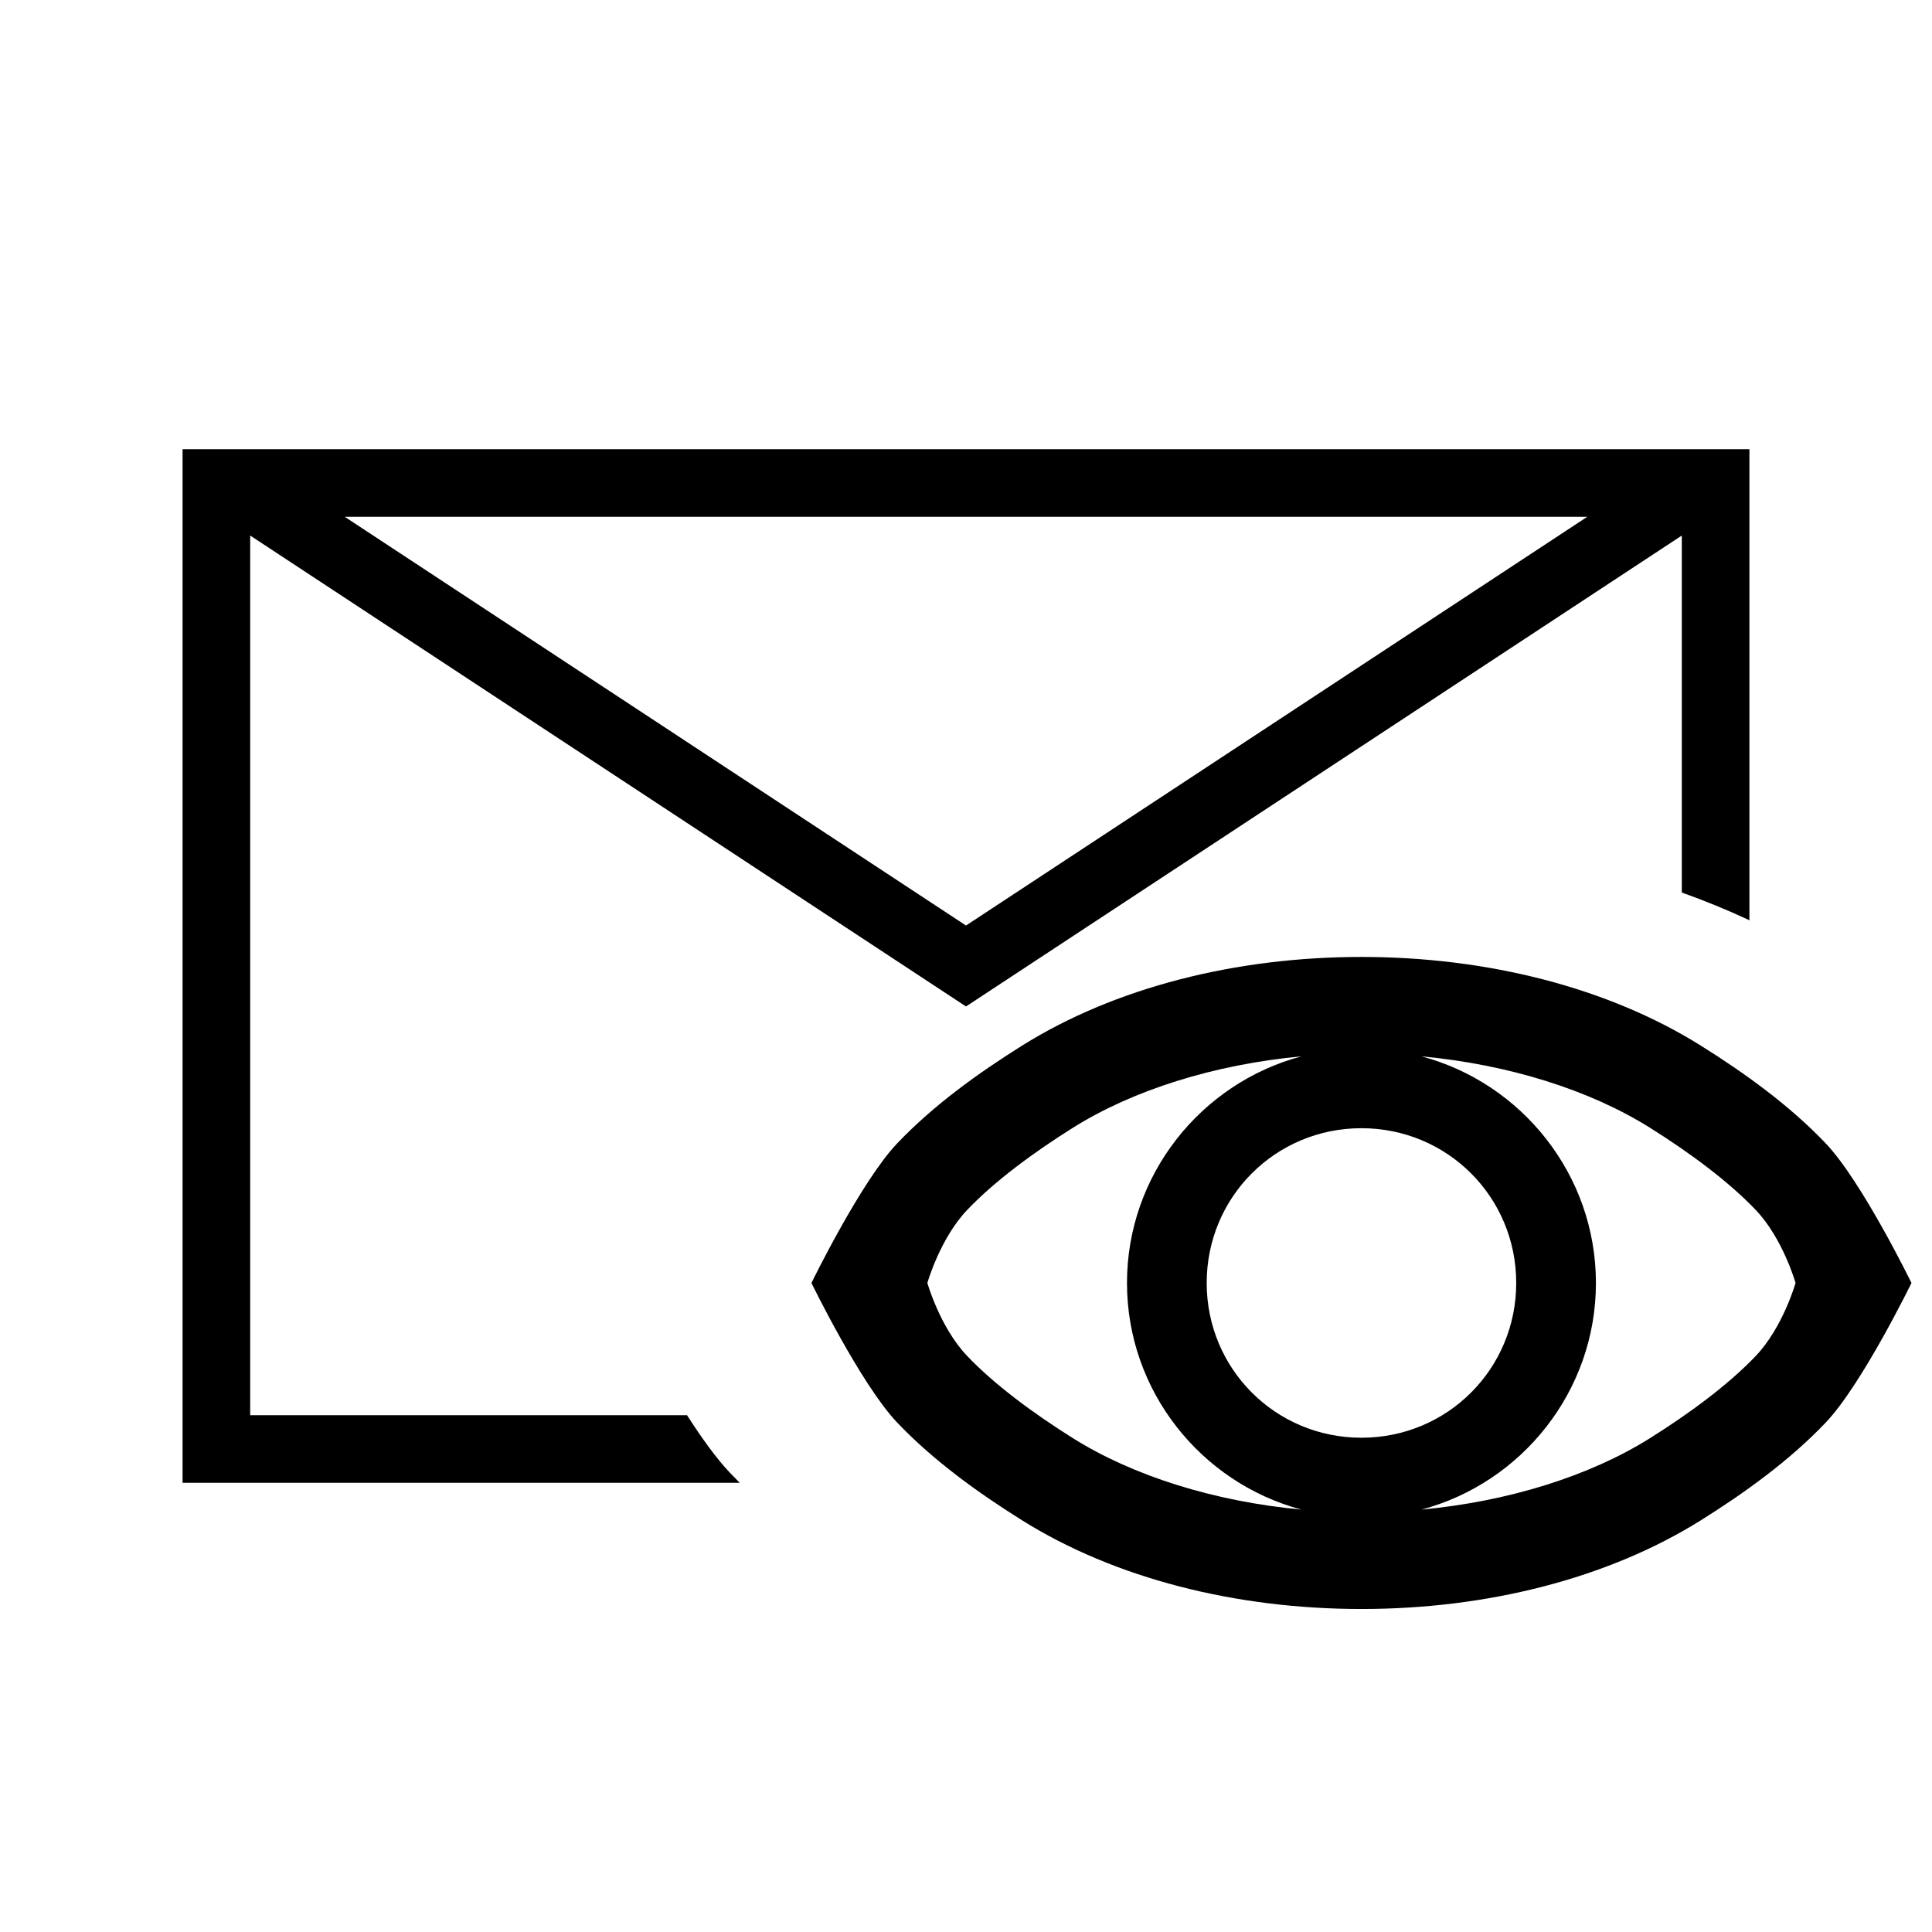
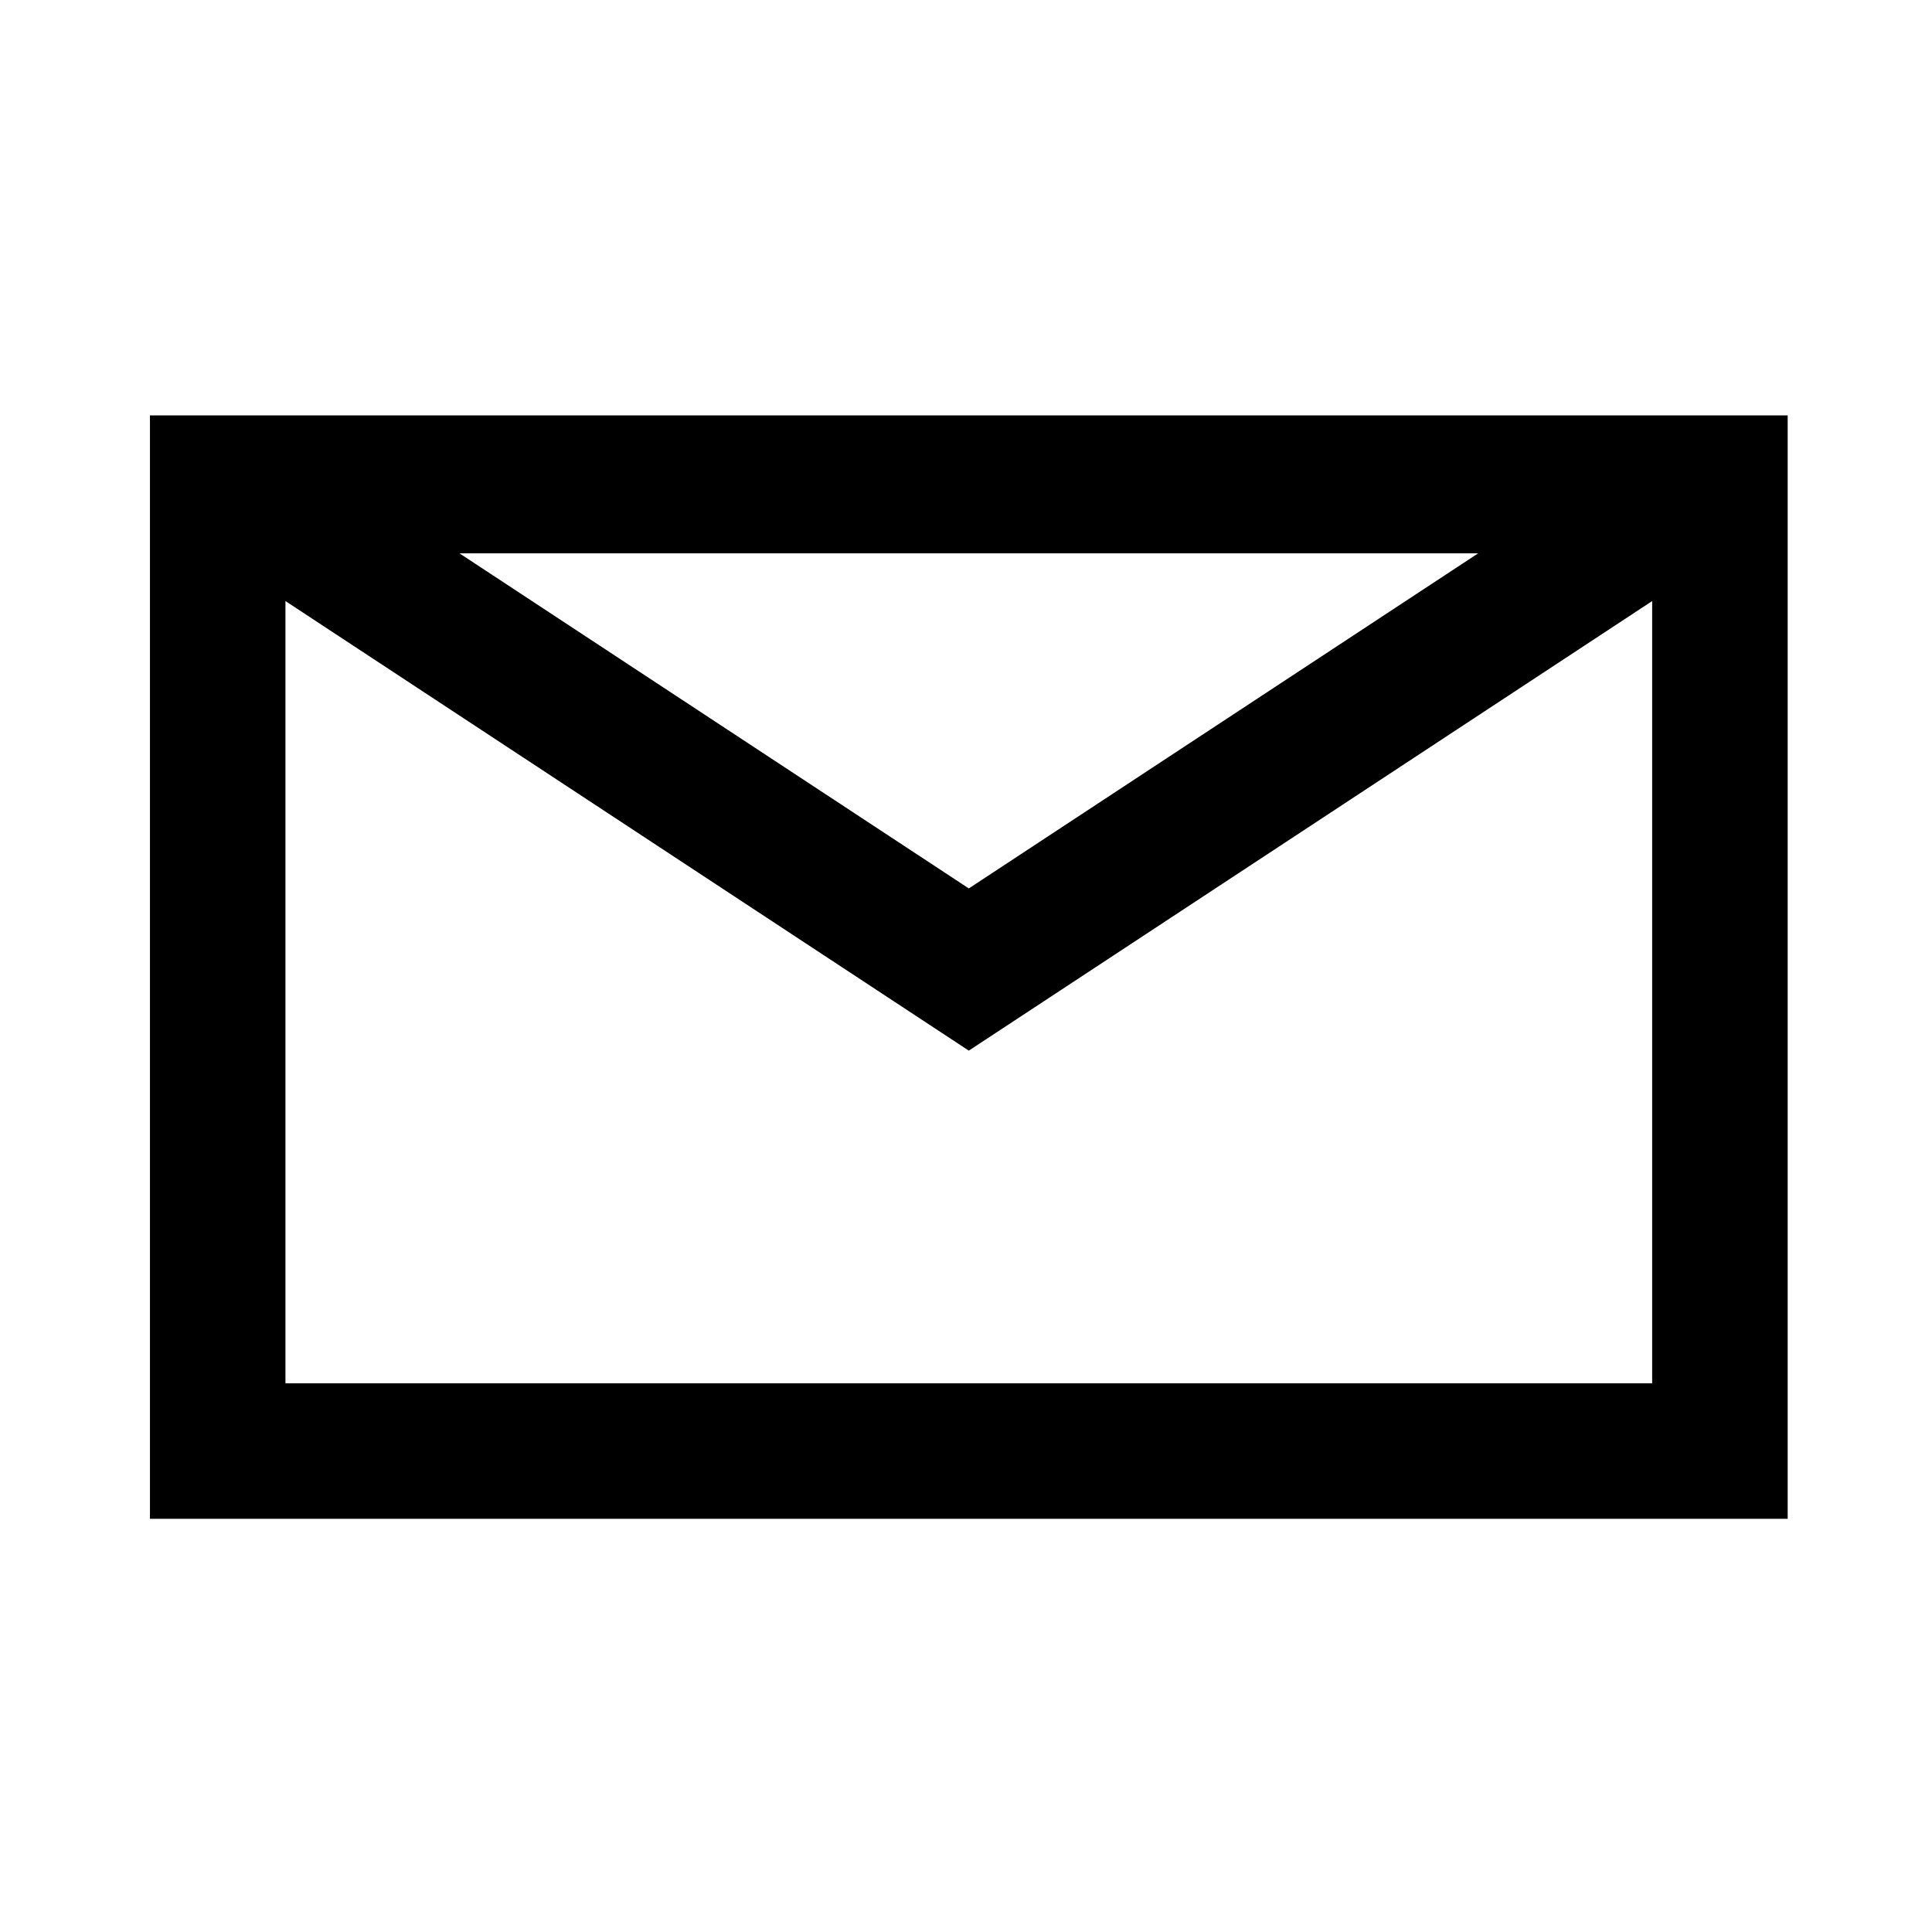
<svg xmlns="http://www.w3.org/2000/svg" version="1.1" id="svg2" viewBox="0 0 2000 2000" height="2000" width="2000">
  <defs id="defs4" />
  <g style="display:inline" id="layer2">
-     <path style="color:#000000;font-style:normal;font-variant:normal;font-weight:normal;font-stretch:normal;font-size:medium;line-height:normal;font-family:sans-serif;font-variant-ligatures:normal;font-variant-position:normal;font-variant-caps:normal;font-variant-numeric:normal;font-variant-alternates:normal;font-feature-settings:normal;text-indent:0;text-align:start;text-decoration:none;text-decoration-line:none;text-decoration-style:solid;text-decoration-color:#000000;letter-spacing:normal;word-spacing:normal;text-transform:none;writing-mode:lr-tb;direction:ltr;text-orientation:mixed;dominant-baseline:auto;baseline-shift:baseline;text-anchor:start;white-space:normal;shape-padding:0;clip-rule:nonzero;display:inline;overflow:visible;visibility:visible;opacity:1;isolation:auto;mix-blend-mode:normal;color-interpolation:sRGB;color-interpolation-filters:linearRGB;solid-color:#000000;solid-opacity:1;vector-effect:none;fill:#000000;fill-opacity:1;fill-rule:evenodd;stroke:none;stroke-width:70;stroke-linecap:butt;stroke-linejoin:miter;stroke-miterlimit:4;stroke-dasharray:none;stroke-dashoffset:0;stroke-opacity:1;color-rendering:auto;image-rendering:auto;shape-rendering:auto;text-rendering:auto;enable-background:accumulate" d="M 189 465 L 189 500 L 189 1535 L 765.777 1535 C 762.358 1531.579 758.984 1528.125 755.664 1524.635 C 741.632 1509.884 726.202 1488.395 711.199 1465 L 259 1465 L 259 554.396 L 1000 1041.895 L 1741 554.396 L 1741 923.934 C 1765.063 932.52 1788.437 942.095 1811 952.641 L 1811 465 L 1760 465 L 240 465 L 189 465 z M 356.881 535 L 1643.119 535 L 1000 958.105 L 356.881 535 z M 1409.375 990.625 C 1279.254 990.625 1154.267 1022.212 1058.022 1082.447 C 1012.849 1110.718 966.294 1144.164 928.74 1183.643 C 891.186 1223.121 840 1328.125 840 1328.125 C 840 1328.125 891.186 1433.129 928.74 1472.607 C 966.294 1512.086 1012.849 1545.532 1058.022 1573.803 C 1154.267 1634.038 1279.254 1665.625 1409.375 1665.625 C 1539.496 1665.625 1664.484 1634.038 1760.728 1573.803 C 1805.901 1545.532 1852.456 1512.086 1890.01 1472.607 C 1927.564 1433.129 1978.75 1328.125 1978.75 1328.125 C 1978.75 1328.125 1927.564 1223.121 1890.01 1183.643 C 1852.456 1144.164 1805.901 1110.718 1760.728 1082.447 C 1664.484 1022.212 1539.496 990.625 1409.375 990.625 z M 1347.236 1093.523 C 1243.556 1121.131 1166.654 1216.025 1166.654 1328.125 C 1166.654 1440.225 1243.556 1535.119 1347.236 1562.727 C 1256.855 1554.295 1173.105 1527.857 1111.074 1489.035 C 1070.097 1463.39 1029.378 1433.312 1001.195 1403.686 C 973.013 1374.059 960 1328.125 960 1328.125 C 960 1328.125 973.013 1282.191 1001.195 1252.564 C 1029.378 1222.938 1070.097 1192.86 1111.074 1167.215 C 1173.105 1128.393 1256.855 1101.955 1347.236 1093.523 z M 1471.514 1093.523 C 1561.895 1101.955 1645.645 1128.393 1707.676 1167.215 C 1748.653 1192.86 1789.372 1222.938 1817.555 1252.564 C 1845.737 1282.191 1858.75 1328.125 1858.75 1328.125 C 1858.75 1328.125 1845.737 1374.059 1817.555 1403.686 C 1789.372 1433.312 1748.653 1463.39 1707.676 1489.035 C 1645.645 1527.857 1561.895 1554.295 1471.514 1562.727 C 1575.194 1535.119 1652.096 1440.225 1652.096 1328.125 C 1652.096 1216.025 1575.194 1121.131 1471.514 1093.523 z M 1409.375 1167.914 C 1498.346 1167.914 1569.586 1239.154 1569.586 1328.125 C 1569.586 1417.096 1498.346 1488.336 1409.375 1488.336 C 1320.404 1488.336 1249.164 1417.096 1249.164 1328.125 C 1249.164 1239.154 1320.404 1167.914 1409.375 1167.914 z " id="path6159" />
+     <path style="color:#000000;font-style:normal;font-variant:normal;font-weight:normal;font-stretch:normal;font-size:medium;line-height:normal;font-family:sans-serif;font-variant-ligatures:normal;font-variant-position:normal;font-variant-caps:normal;font-variant-numeric:normal;font-variant-alternates:normal;font-feature-settings:normal;text-indent:0;text-align:start;text-decoration:none;text-decoration-line:none;text-decoration-style:solid;text-decoration-color:#000000;letter-spacing:normal;word-spacing:normal;text-transform:none;writing-mode:lr-tb;direction:ltr;text-orientation:mixed;dominant-baseline:auto;baseline-shift:baseline;text-anchor:start;white-space:normal;shape-padding:0;clip-rule:nonzero;display:inline;overflow:visible;visibility:visible;opacity:1;isolation:auto;mix-blend-mode:normal;color-interpolation:sRGB;color-interpolation-filters:linearRGB;solid-color:#000000;solid-opacity:1;vector-effect:none;fill:#000000;fill-opacity:1;fill-rule:evenodd;stroke:none;stroke-width:140.279;stroke-linecap:butt;stroke-linejoin:miter;stroke-miterlimit:4;stroke-dasharray:none;stroke-dashoffset:0;stroke-opacity:1;color-rendering:auto;image-rendering:auto;shape-rendering:auto;text-rendering:auto;enable-background:accumulate" d="M 155.227,430 V 1572.268 H 1850.592 V 430 Z M 475.623,572.803 H 1530.195 L 1002.91,919.701 Z M 295.504,622.217 1002.91,1087.615 1710.314,622.219 V 1431.99 H 295.504 Z" id="path6159" />
  </g>
</svg>
